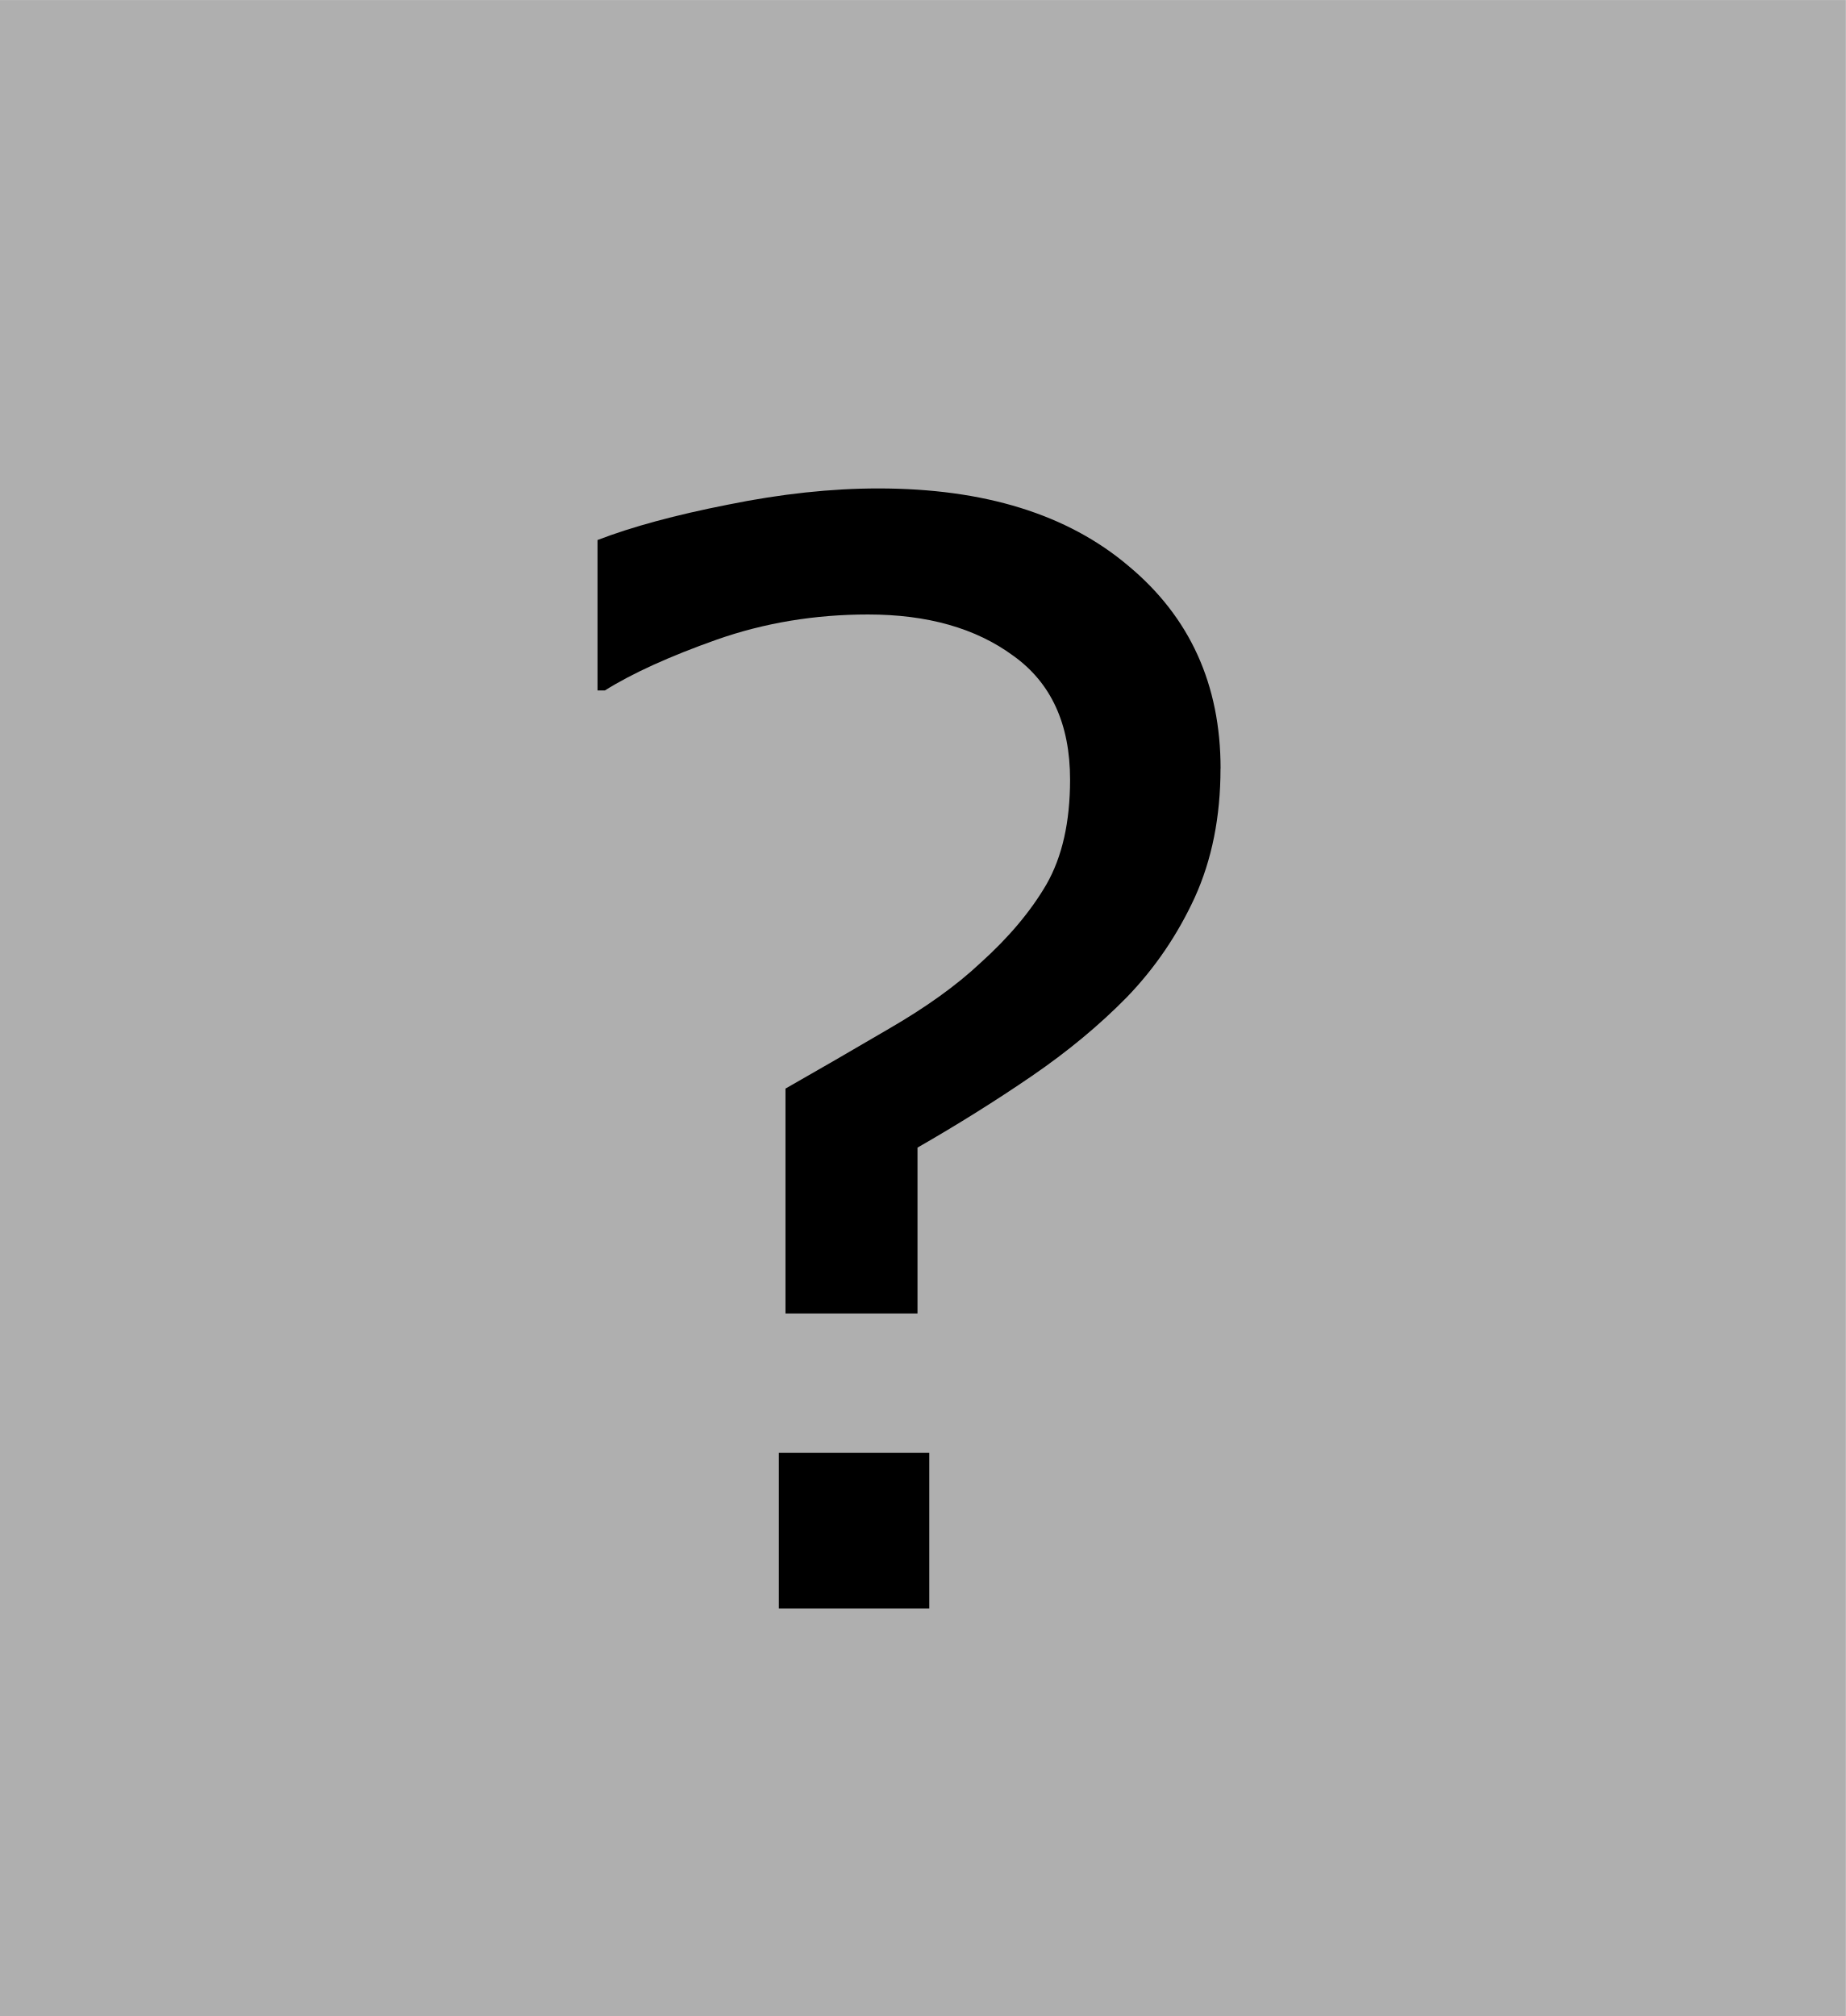
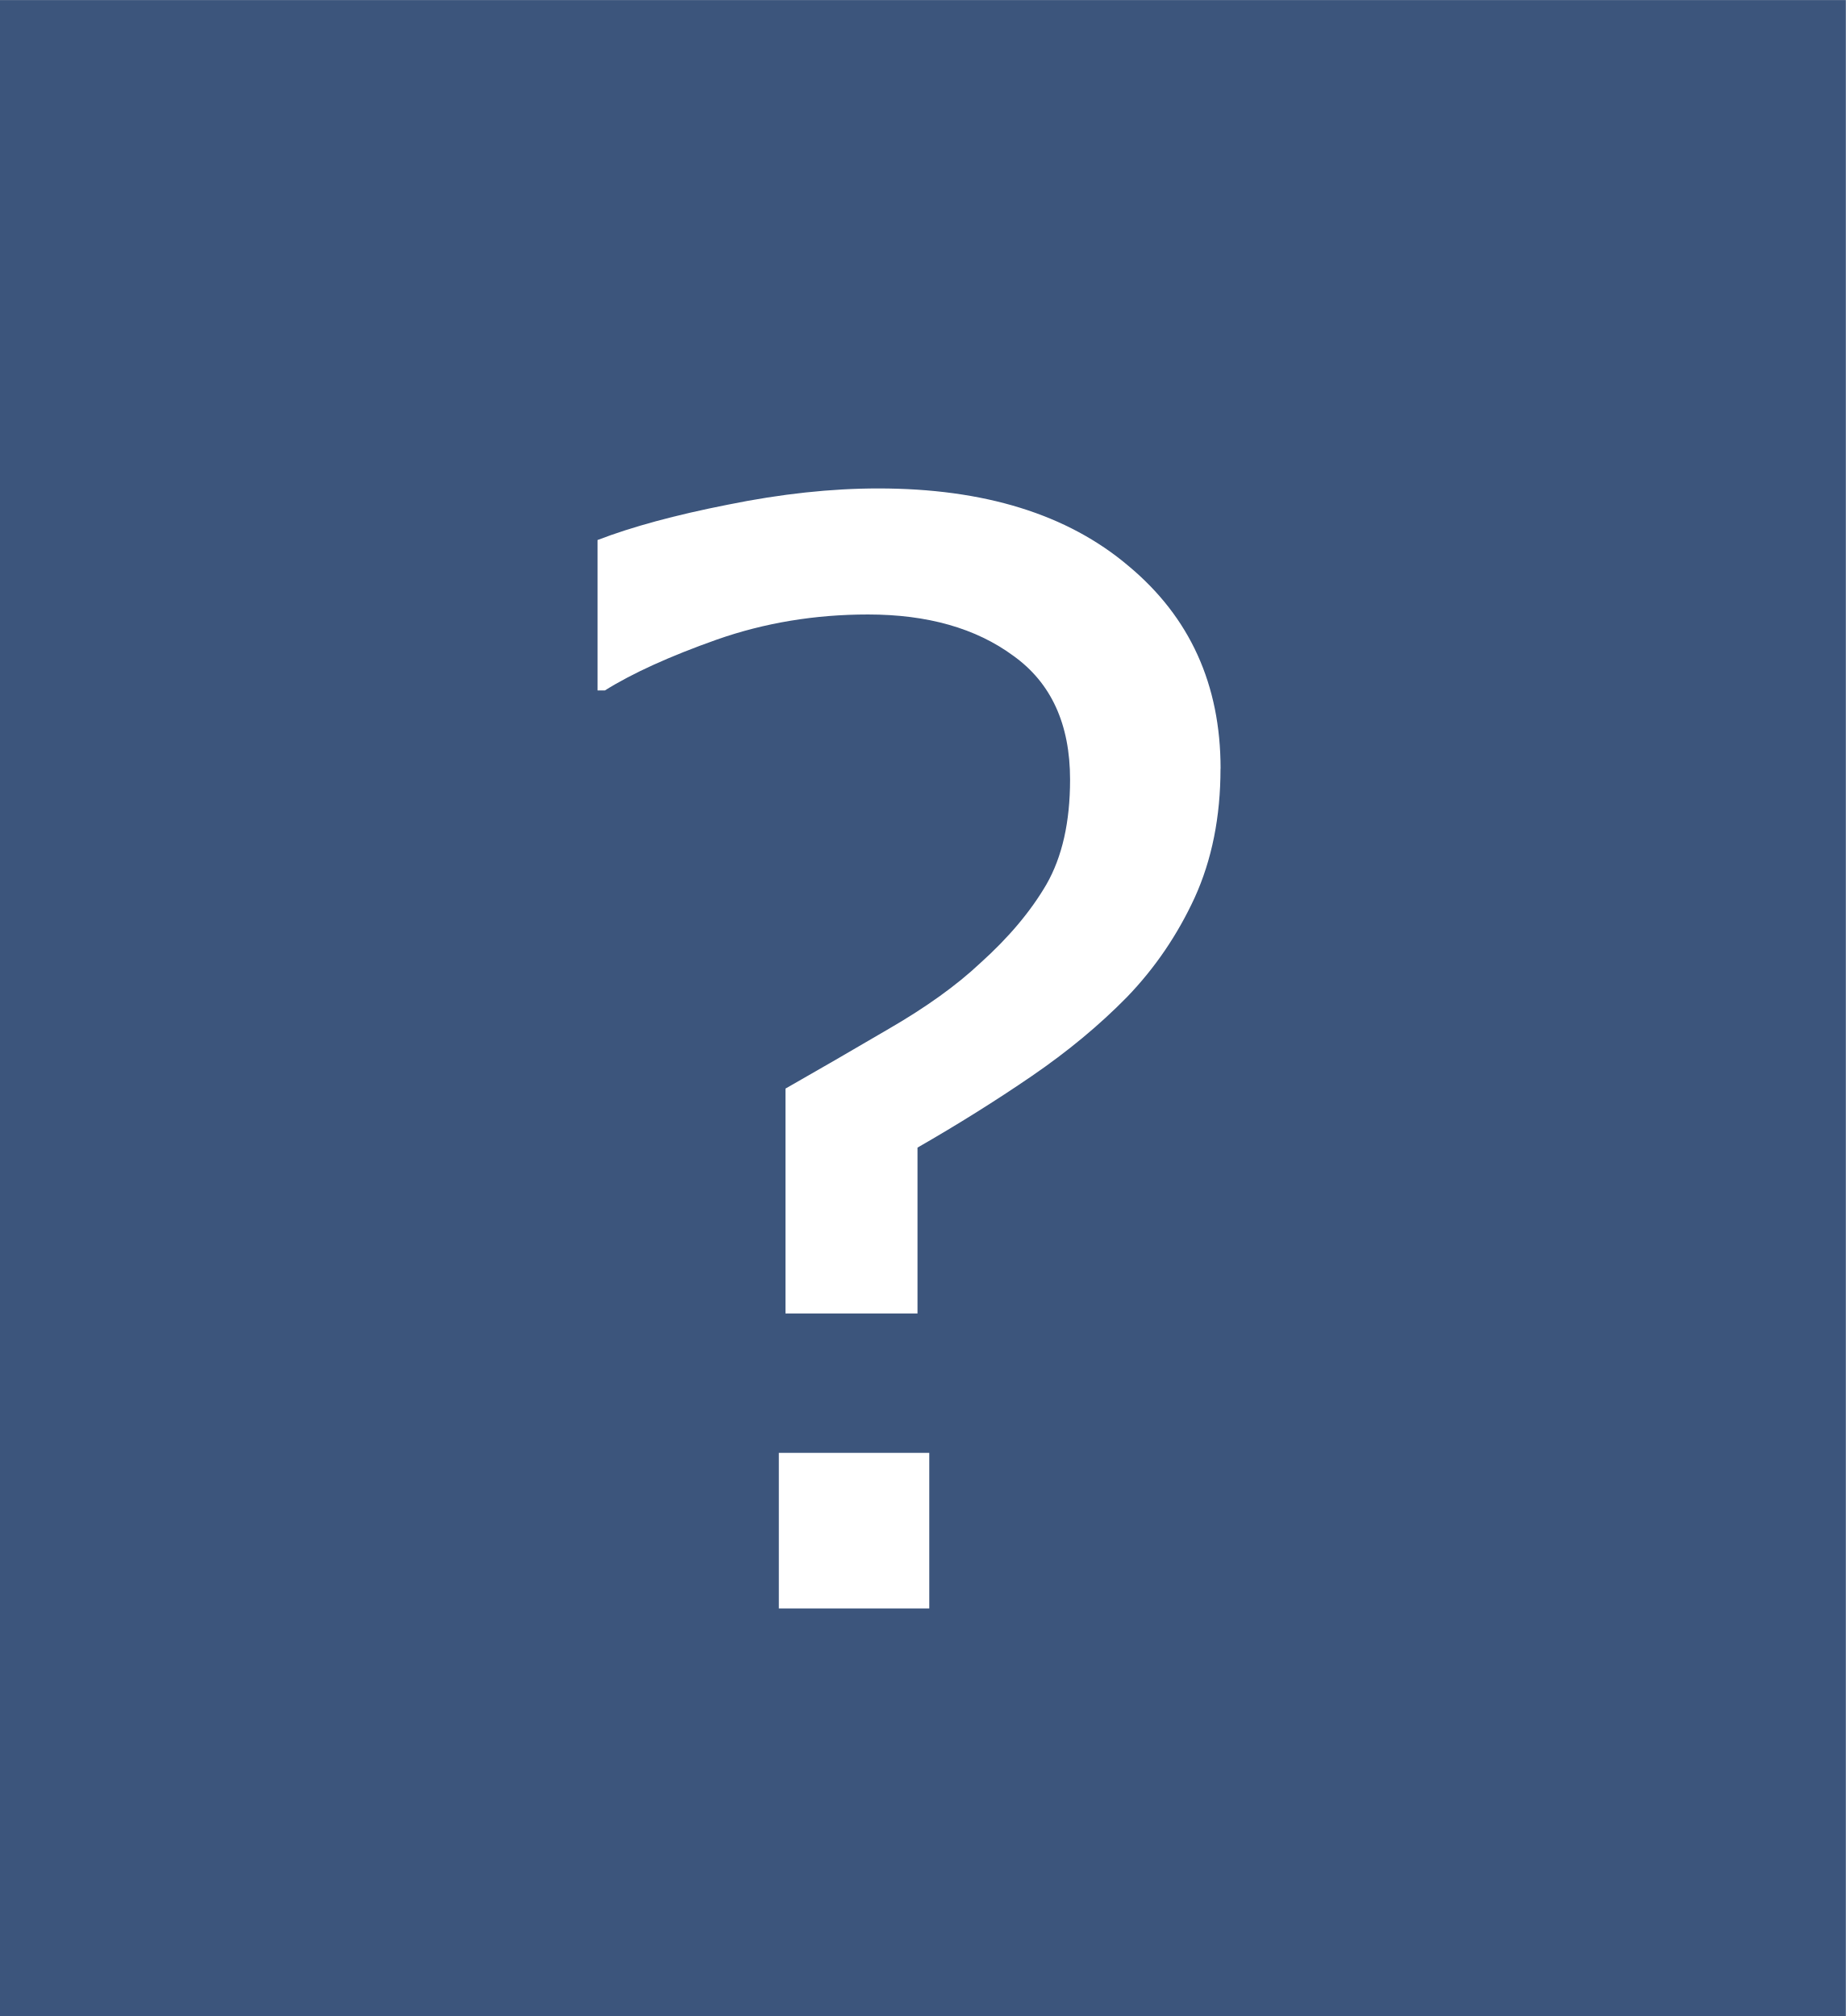
<svg xmlns="http://www.w3.org/2000/svg" width="7.132mm" height="7.79mm" viewBox="0 0 7.132 7.79" version="1.1" id="svg8">
  <defs id="defs2" />
  <g id="layer1" transform="translate(-62.71912,-100.0047)">
-     <rect style="opacity:0.75;fill:#999999;stroke:none;stroke-width:0.834;stroke-linecap:round;stroke-miterlimit:4;stroke-dasharray:none;stop-color:#000000" id="rect840" width="7.132" height="7.79" x="62.719" y="100.005" />
-     <g aria-label="?" id="text835" style="font-style:normal;font-weight:normal;font-size:19.756px;line-height:1.25;font-family:sans-serif;fill:#000000;fill-opacity:1;stroke:none;stroke-width:3;stroke-miterlimit:4;stroke-dasharray:none" transform="matrix(0.2953461,0,0,0.2953461,44.19528,70.46873)">
-       <path d="m 78.686,110.061 q 0,0.945 -0.338,1.688 -0.338,0.733 -0.887,1.302 -0.54,0.55 -1.244,1.032 -0.704,0.482 -1.495,0.936 v 2.17 h -1.727 v -2.942 q 0.627,-0.357 1.35,-0.781 0.733,-0.424 1.196,-0.859 0.559,-0.502 0.868,-1.032 0.309,-0.54 0.309,-1.37 0,-1.09 -0.743,-1.621 -0.733,-0.54 -1.9,-0.54 -1.042,0 -1.977,0.328 -0.926,0.328 -1.466,0.666 h -0.096 v -1.968 q 0.675,-0.26 1.707,-0.463 1.042,-0.212 1.968,-0.212 2.074,0 3.27,1.013 1.206,1.003 1.206,2.653 z m -3.81,10.987 h -1.968 v -2.035 h 1.968 z" style="font-size:19.756px;stroke-width:3;stroke-miterlimit:4;stroke-dasharray:none" id="path837" />
+     <rect style="opacity:0.75;fill:#002255;stroke:none;stroke-width:0.834;stroke-linecap:round;stroke-miterlimit:4;stroke-dasharray:none;stop-color:#000000" id="rect840" width="7.132" height="7.79" x="62.719" y="100.005" />
+     <g aria-label="?" id="text835" style="font-style:normal;font-weight:normal;font-size:19.756px;line-height:1.25;font-family:sans-serif;fill:#ffffff;fill-opacity:1;stroke:none;stroke-width:3;stroke-miterlimit:4;stroke-dasharray:none" transform="matrix(0.2953461,0,0,0.2953461,44.19528,70.46873)">
+       <path d="m 78.686,110.061 q 0,0.945 -0.338,1.688 -0.338,0.733 -0.887,1.302 -0.54,0.55 -1.244,1.032 -0.704,0.482 -1.495,0.936 v 2.17 h -1.727 v -2.942 q 0.627,-0.357 1.35,-0.781 0.733,-0.424 1.196,-0.859 0.559,-0.502 0.868,-1.032 0.309,-0.54 0.309,-1.37 0,-1.09 -0.743,-1.621 -0.733,-0.54 -1.9,-0.54 -1.042,0 -1.977,0.328 -0.926,0.328 -1.466,0.666 h -0.096 v -1.968 q 0.675,-0.26 1.707,-0.463 1.042,-0.212 1.968,-0.212 2.074,0 3.27,1.013 1.206,1.003 1.206,2.653 z m -3.81,10.987 h -1.968 v -2.035 h 1.968 z" style="font-size:19.756px;stroke-width:3;stroke-miterlimit:4;stroke-dasharray:none;fill:#ffffff" id="path837" />
    </g>
  </g>
</svg>
